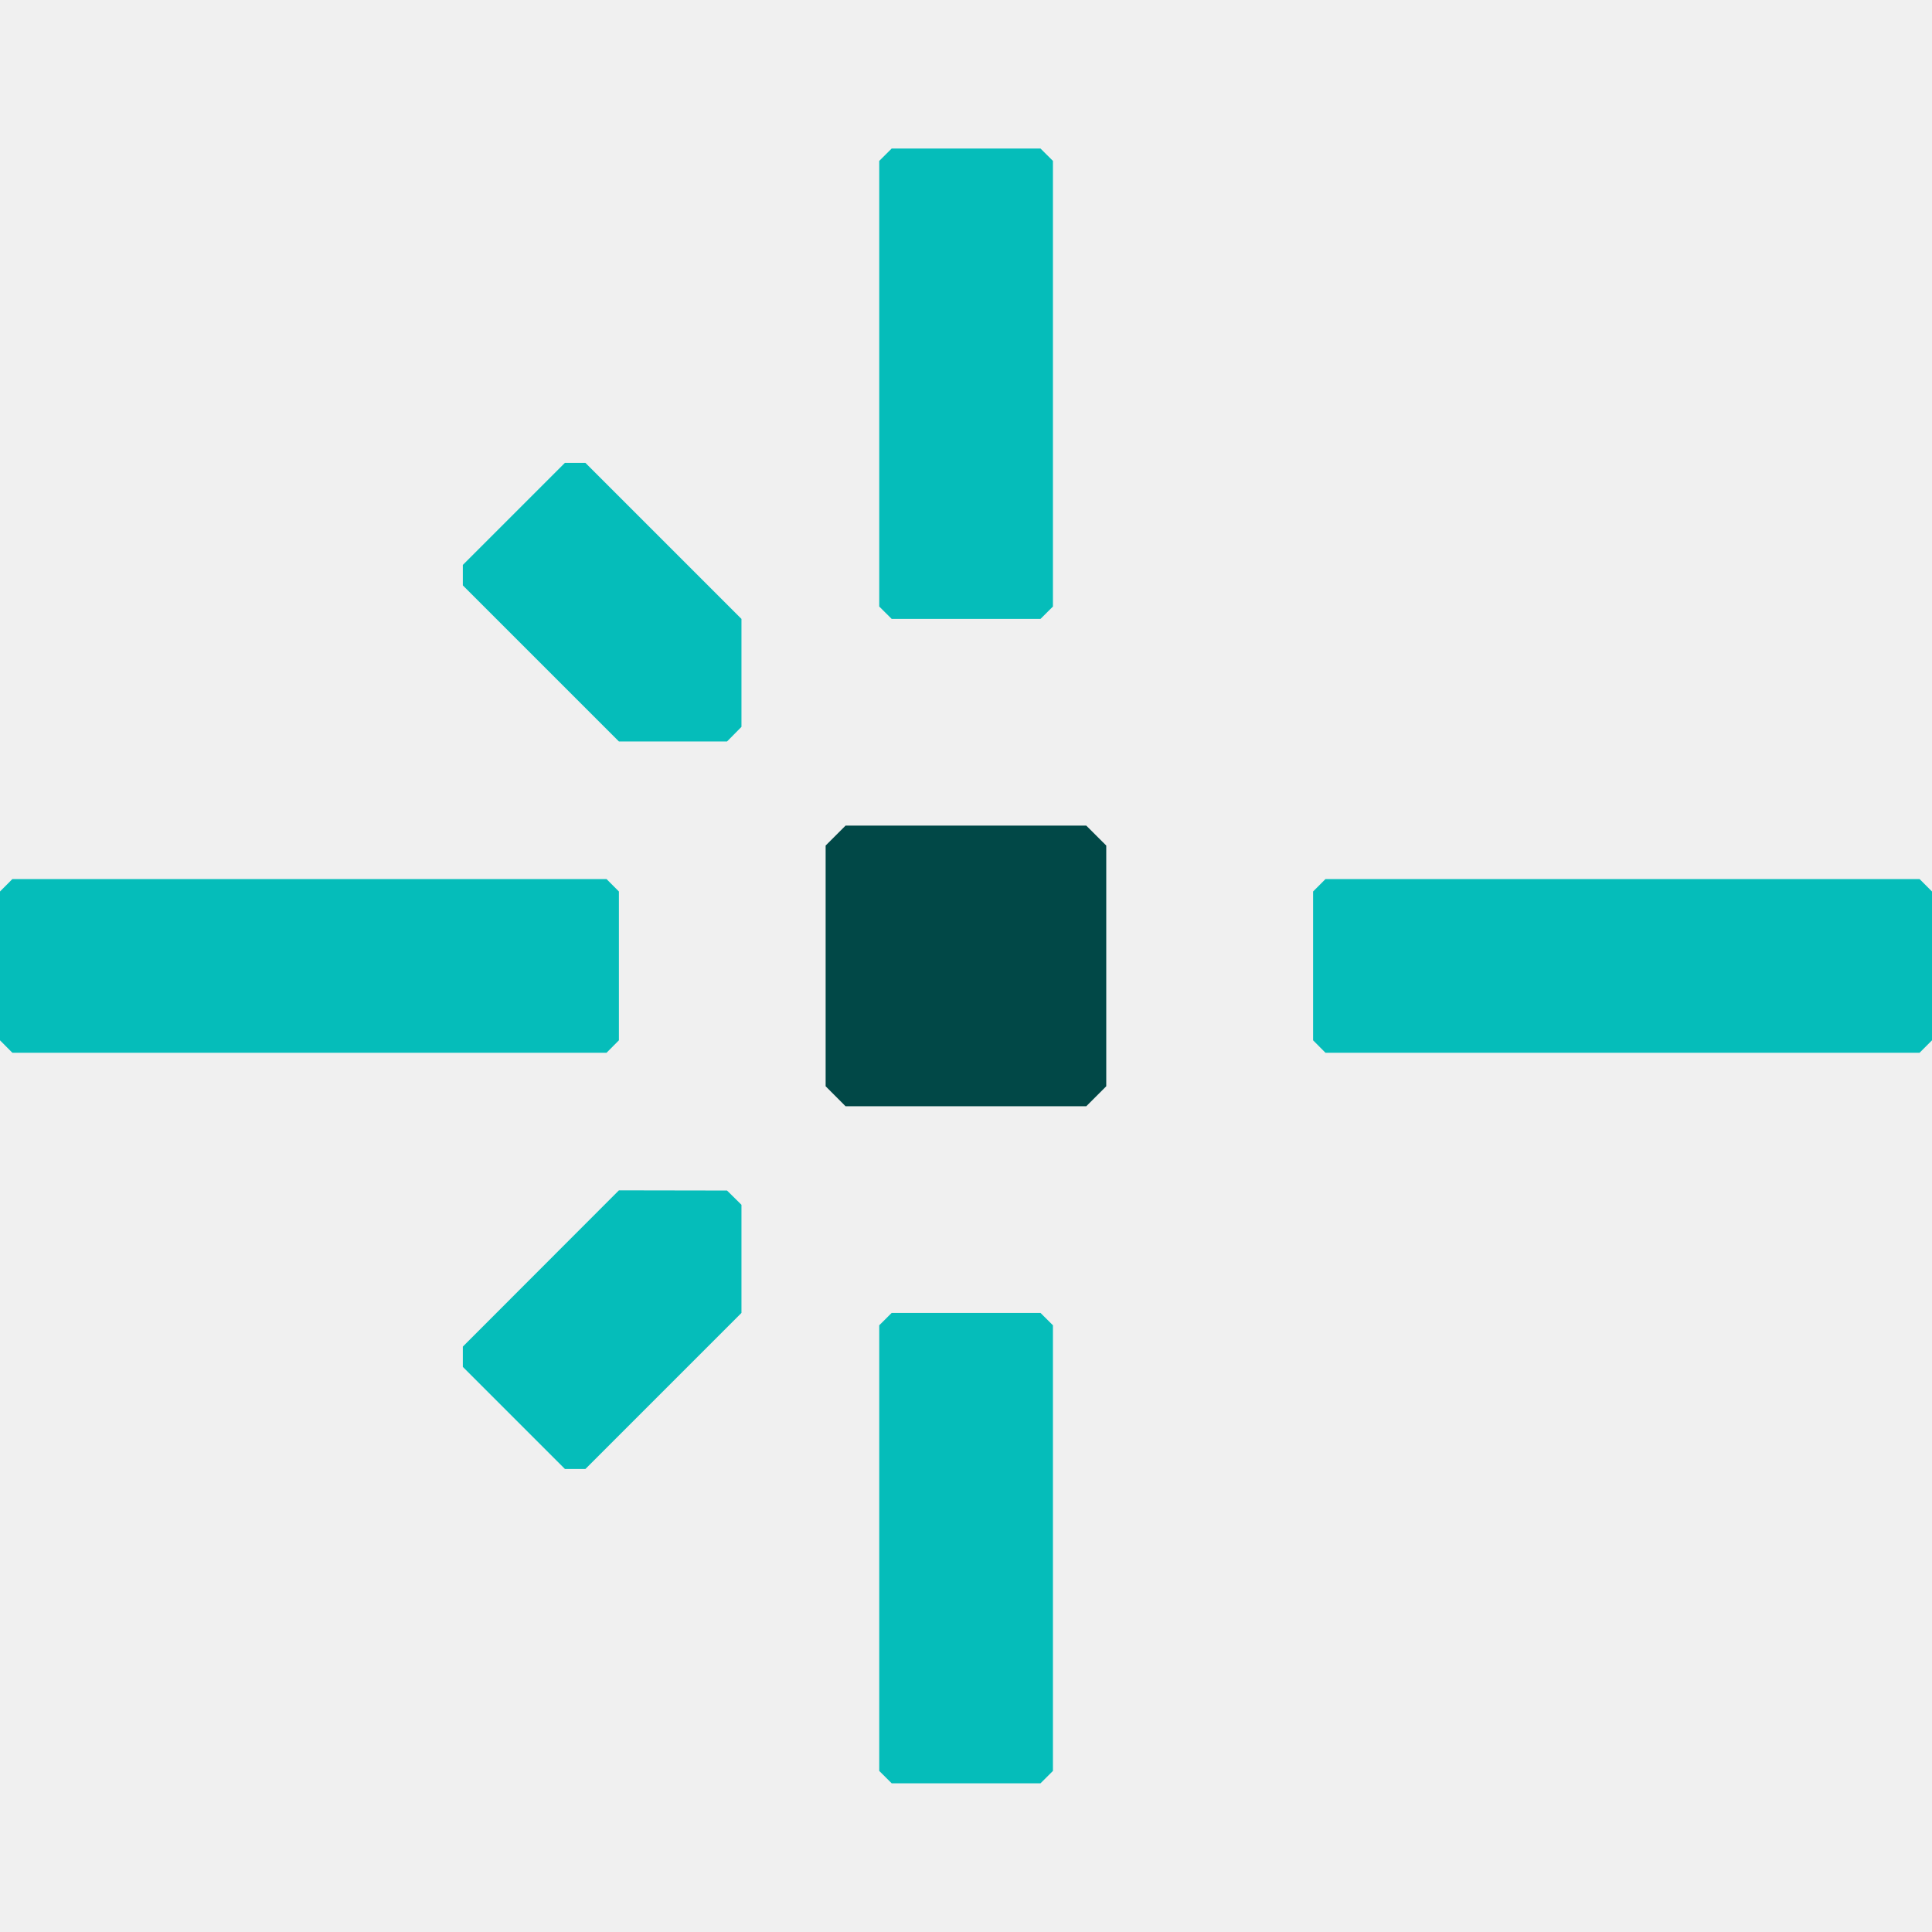
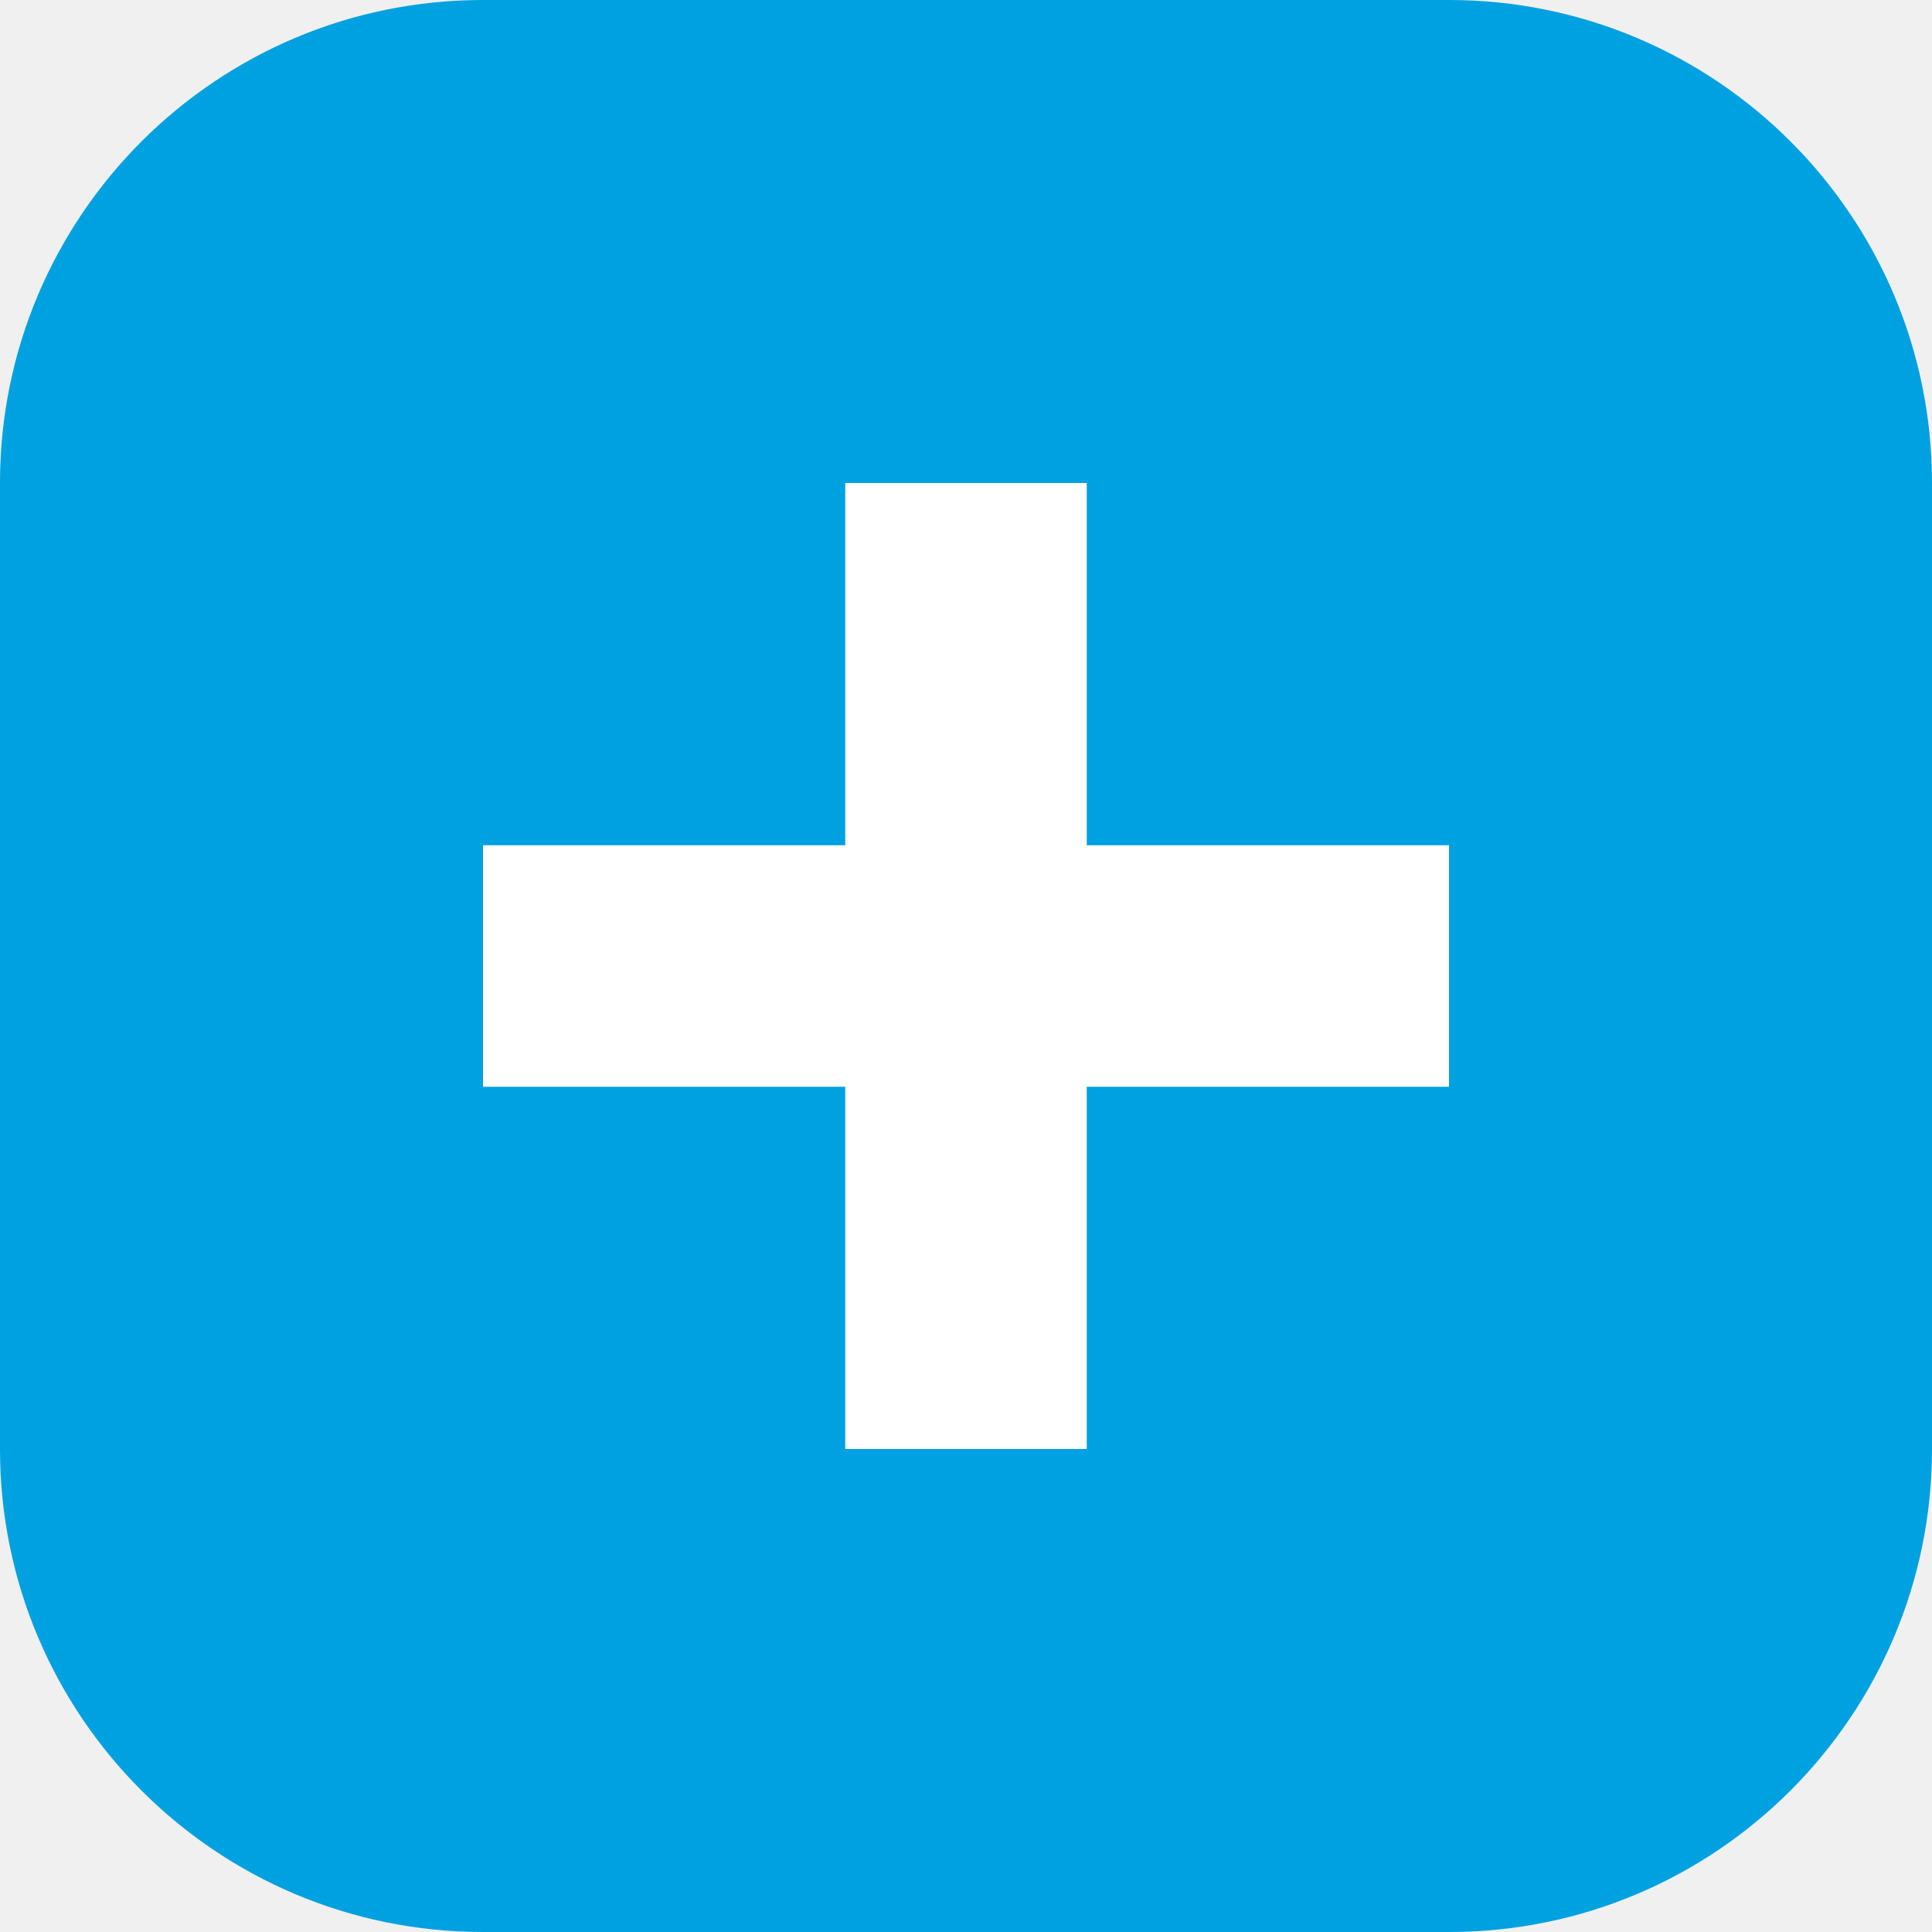
<svg xmlns="http://www.w3.org/2000/svg" width="32" height="32" viewBox="0 0 32 32" fill="none">
  <style>
-     .favicon-center-dot {
-       fill: #014847;
+     .favicon-background {
+       fill: #00A1E0;
    }

-     .favicon-lines {
-       fill: #05BDBA;
+     .favicon-cross {
+       fill: #FFFFFF;
    }

    @media (prefers-color-scheme: dark) {
-       .favicon-center-dot {
-         fill: #fff;
+       .favicon-background {
+         fill: #005F80;
      }

-       .favicon-lines {
-         fill: #05BDBA;
+       .favicon-cross {
+         fill: #FFFFFF;
      }
    }
  </style>
-   <path class="favicon-center-dot" stroke="none" d="M17.992 18.323H14.005L13.675 17.992V14.005L14.005 13.675H17.992L18.323 14.005V17.992L17.992 18.323Z" />
-   <g class="favicon-lines" stroke="none">
-     <path d="M9.696 24.331H9.357L7.666 22.64V22.304L10.251 19.716L12.042 19.719L12.281 19.955V21.746L9.696 24.331Z" />
-     <path d="M7.666 9.696V9.357L9.357 7.666H9.696L12.281 10.251V12.039L12.042 12.281H10.251L7.666 9.696Z" />
-     <path d="M10.046 17.437H0.205L0 17.231V14.766L0.205 14.56H10.046L10.251 14.766V17.231L10.046 17.437Z" />
-     <path d="M31.794 17.437H21.954L21.749 17.231V14.766L21.954 14.56H31.794L32 14.766V17.231L31.794 17.437Z" />
-     <path d="M14.563 10.046V2.665L14.769 2.46H17.234L17.44 2.665V10.046L17.234 10.251H14.769L14.563 10.046Z" />
-     <path d="M14.563 29.332V21.951L14.769 21.746H17.234L17.44 21.951V29.332L17.234 29.537H14.769L14.563 29.332Z" />
-   </g>
+   <rect class="favicon-background" width="32" height="32" rx="8" />
+   <path class="favicon-cross" d="M14 8h4v6h6v4h-6v6h-4v-6H8v-4h6V8z" />
</svg>
